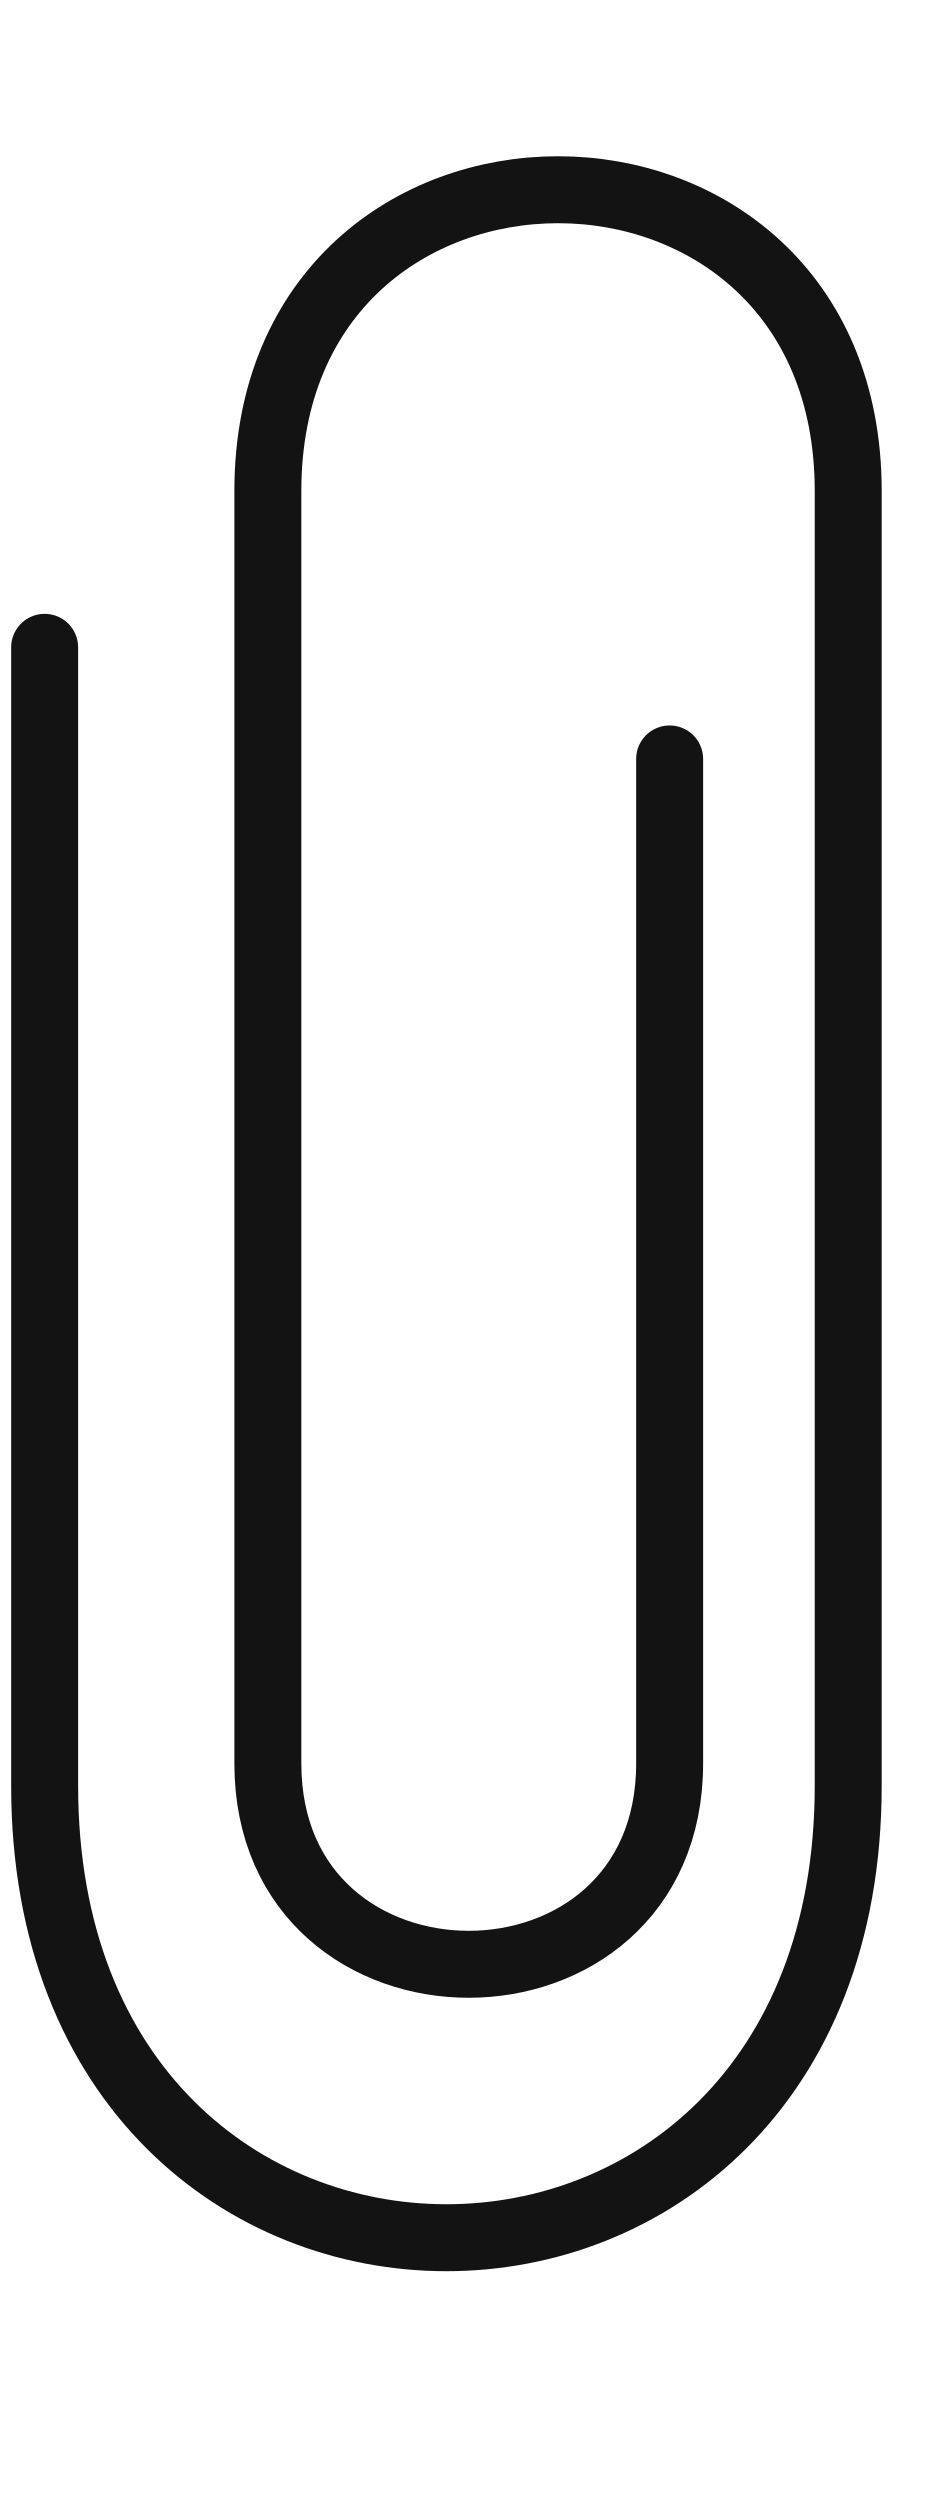
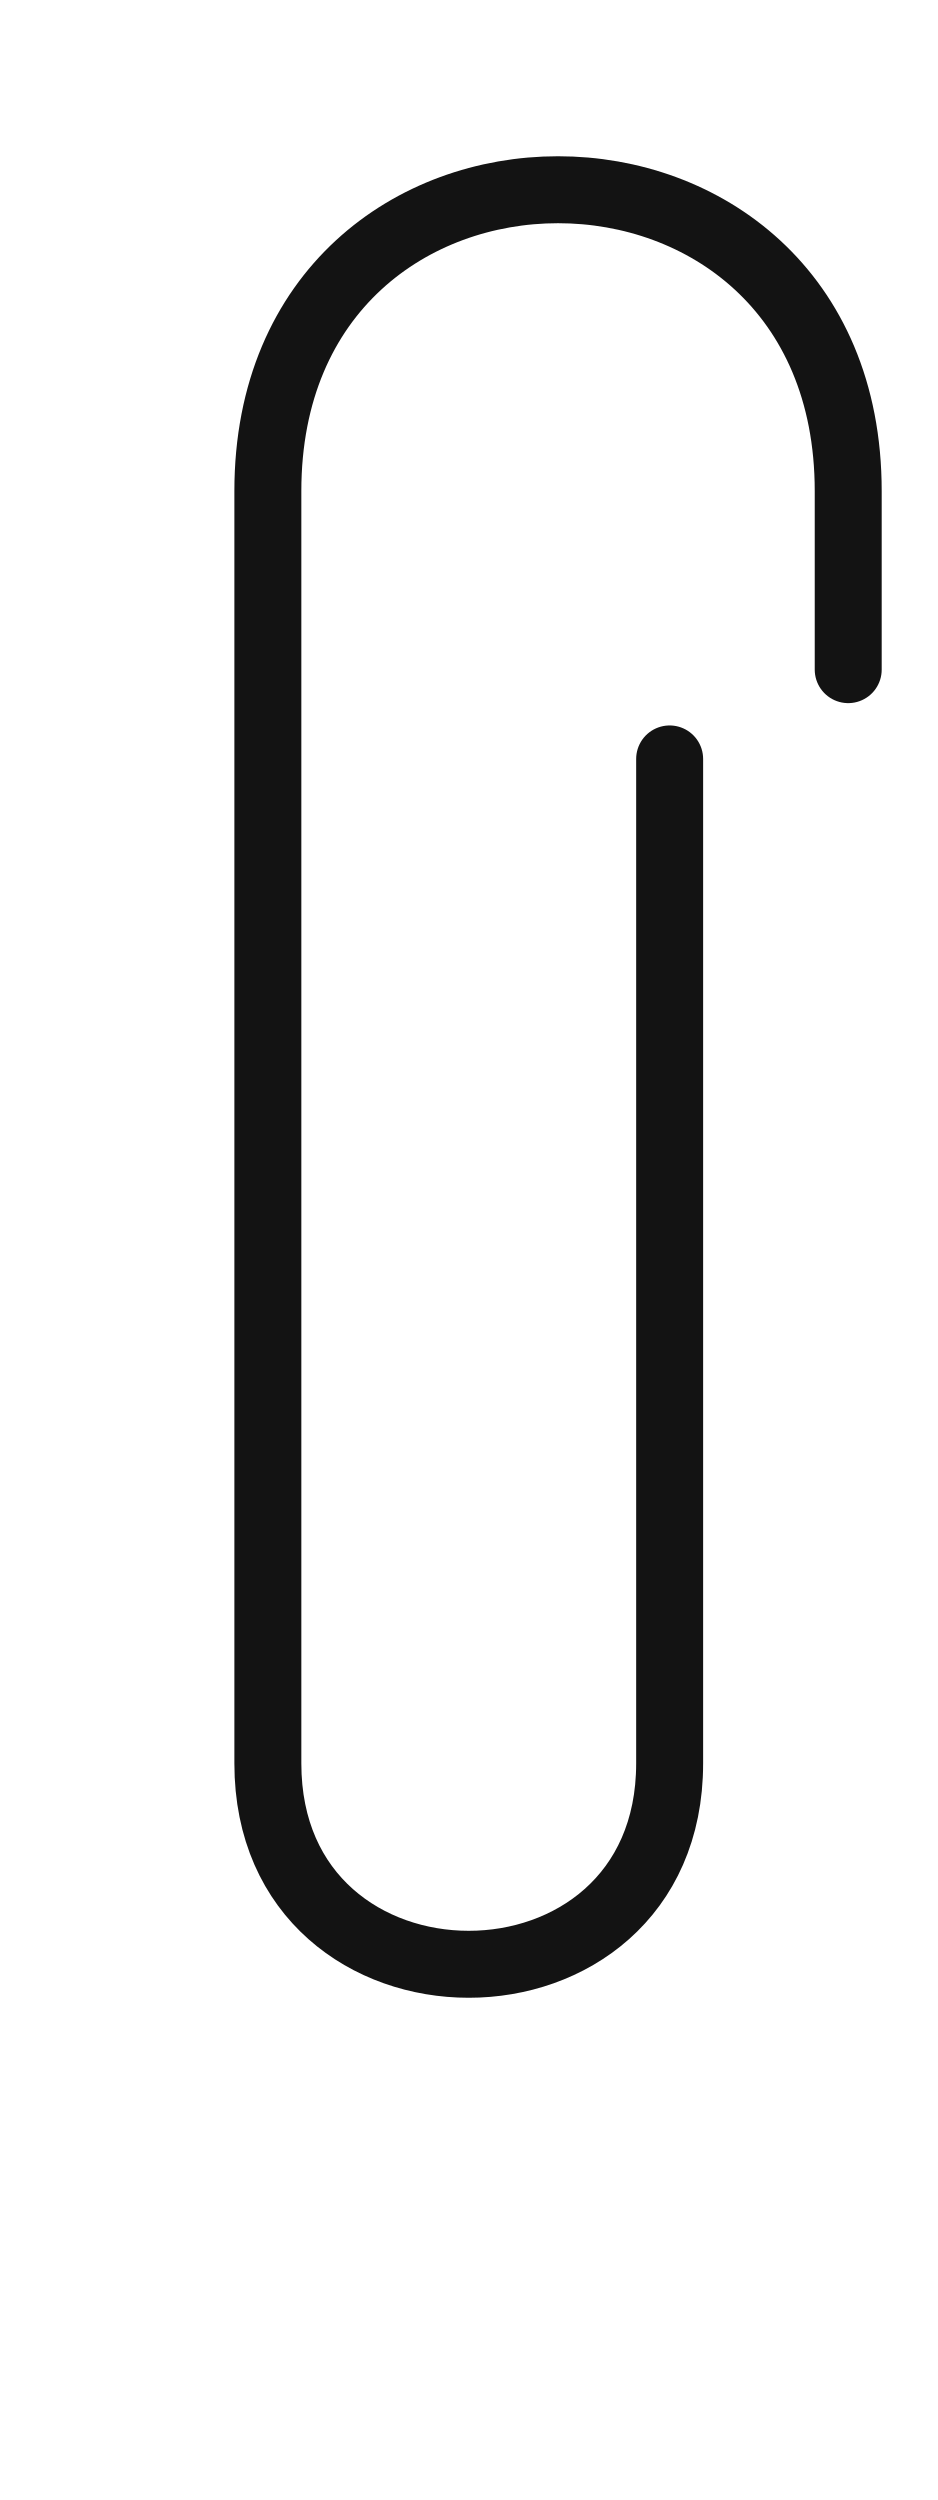
<svg xmlns="http://www.w3.org/2000/svg" viewBox="0 0 42 112" fill="none">
-   <path d="M30 34v45c0 12-18 12-18 0V22c0-18 26-18 26 0v58c0 27-36 27-36 0V29" stroke="#131313" stroke-width="3" stroke-linecap="round" stroke-linejoin="round" />
+   <path d="M30 34v45c0 12-18 12-18 0V22c0-18 26-18 26 0v8" stroke="#131313" stroke-width="3" stroke-linecap="round" stroke-linejoin="round" />
</svg>
